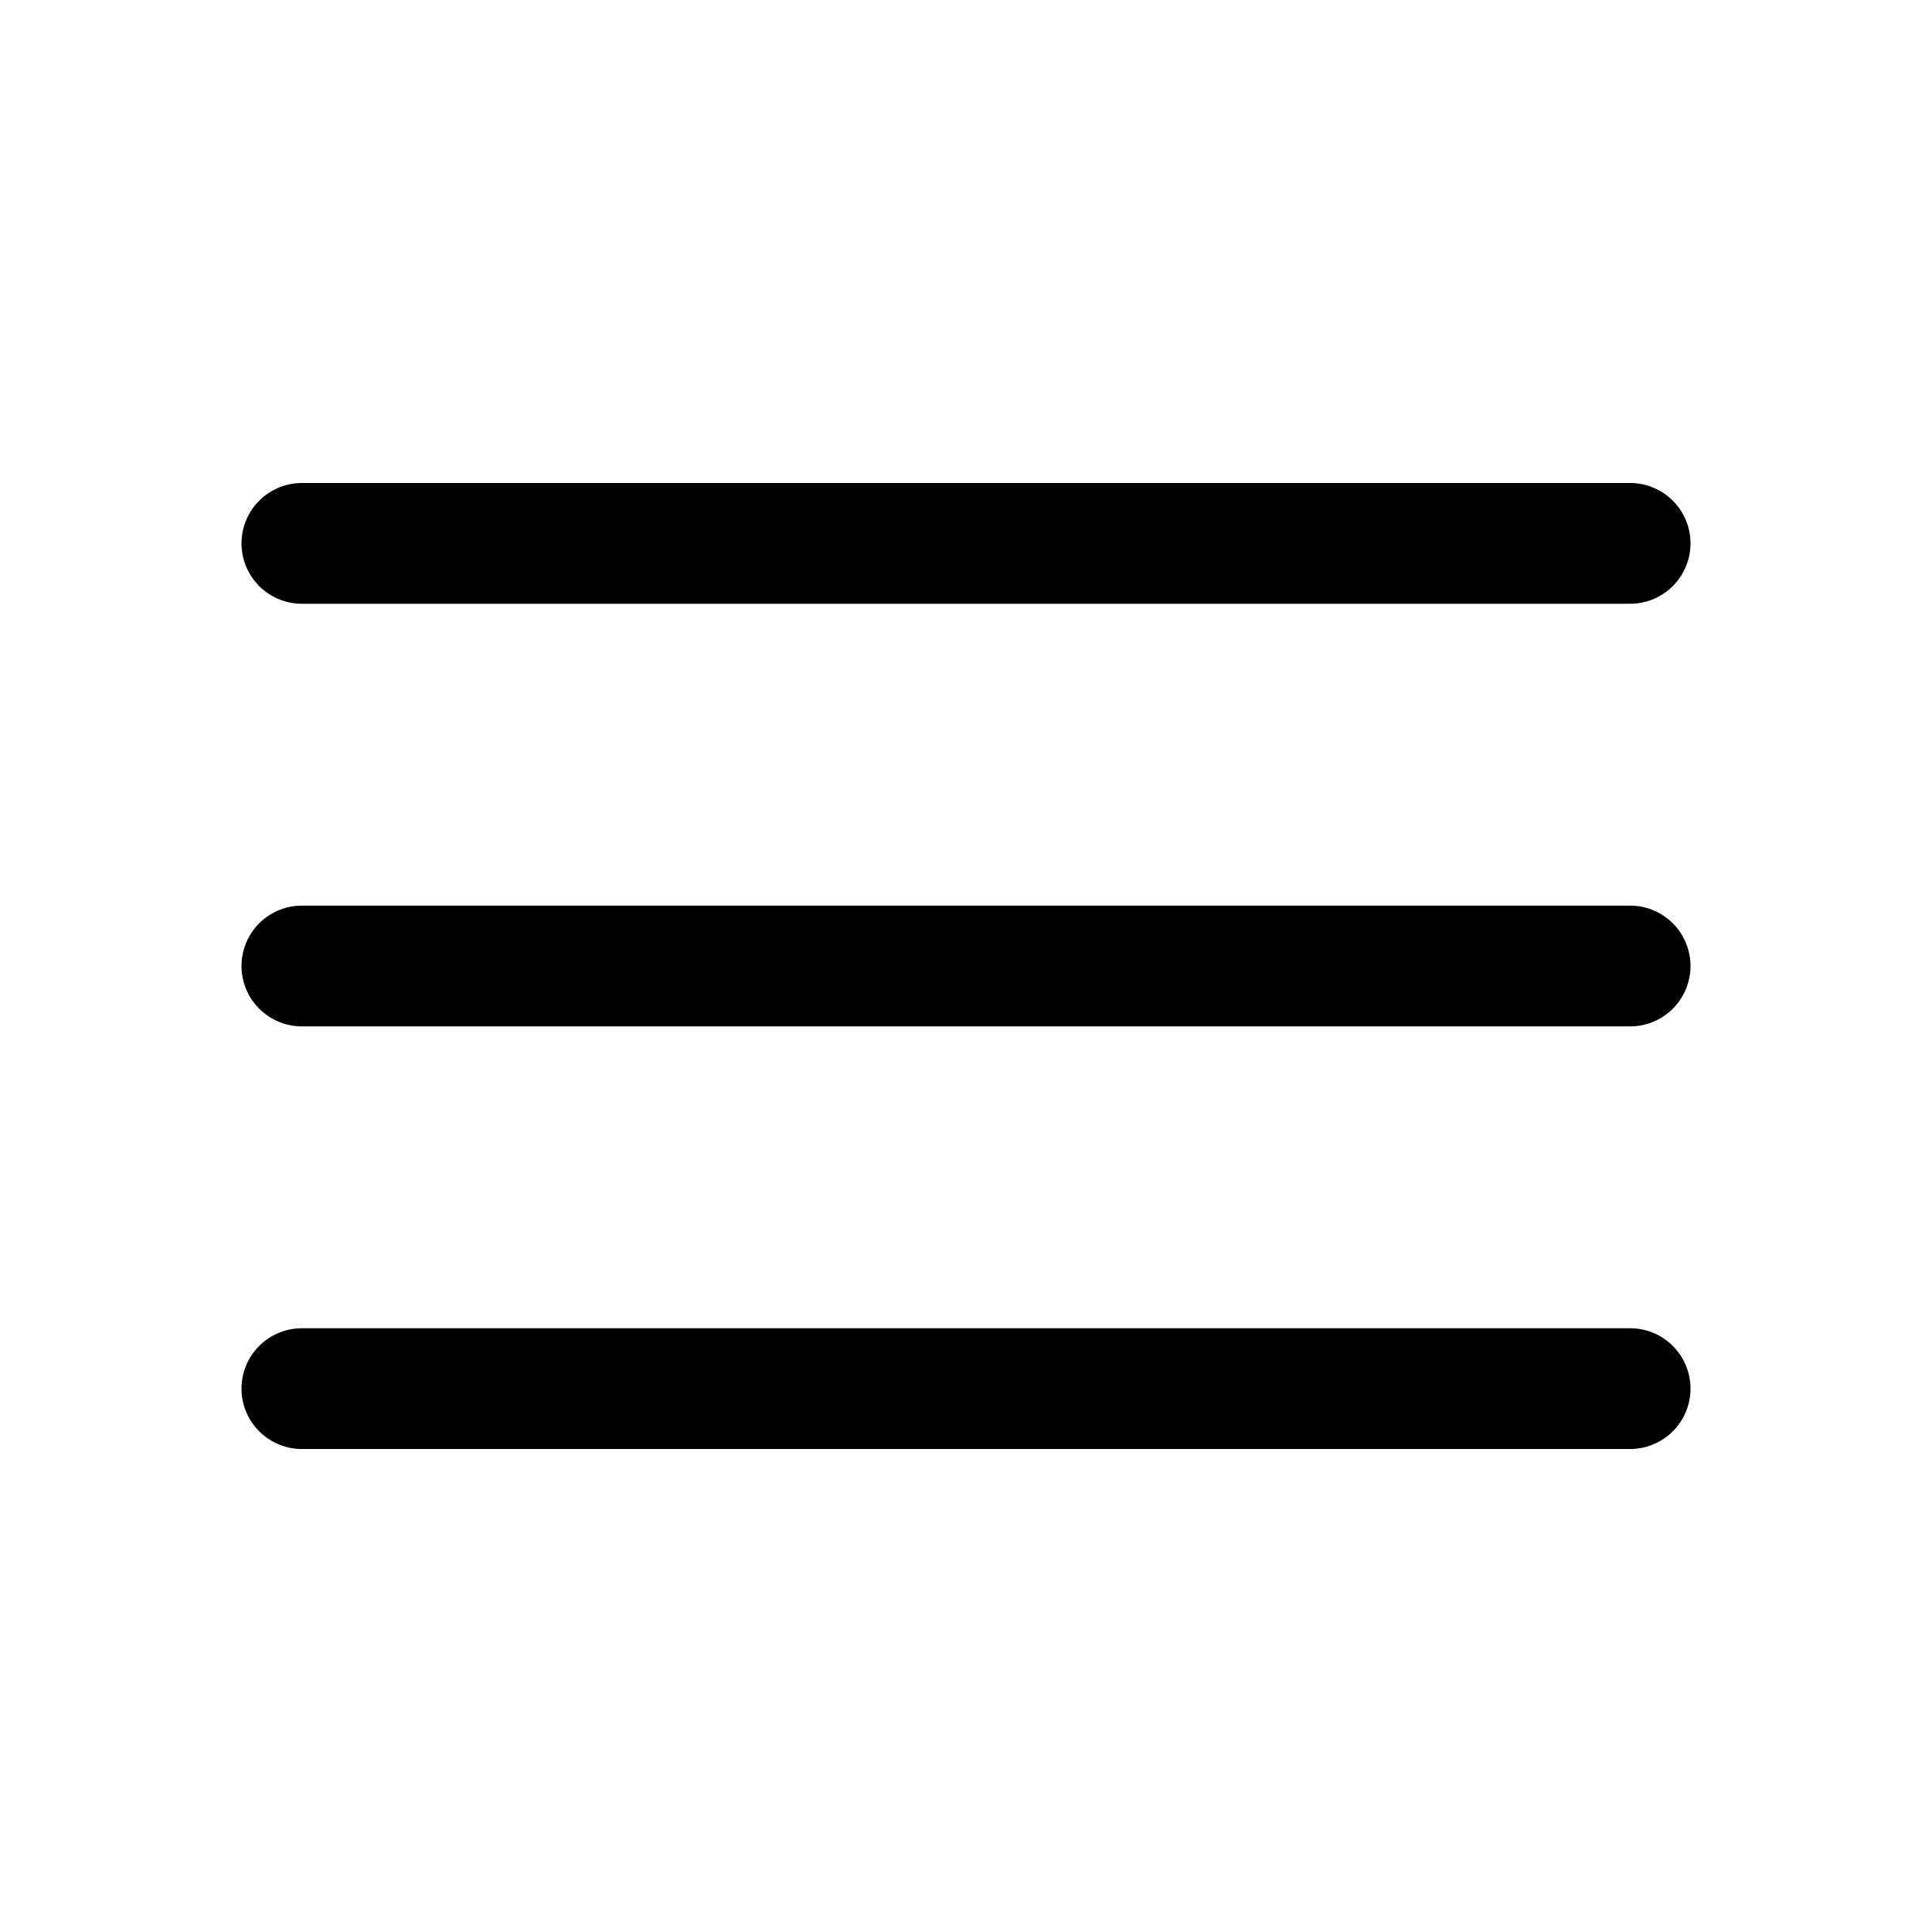
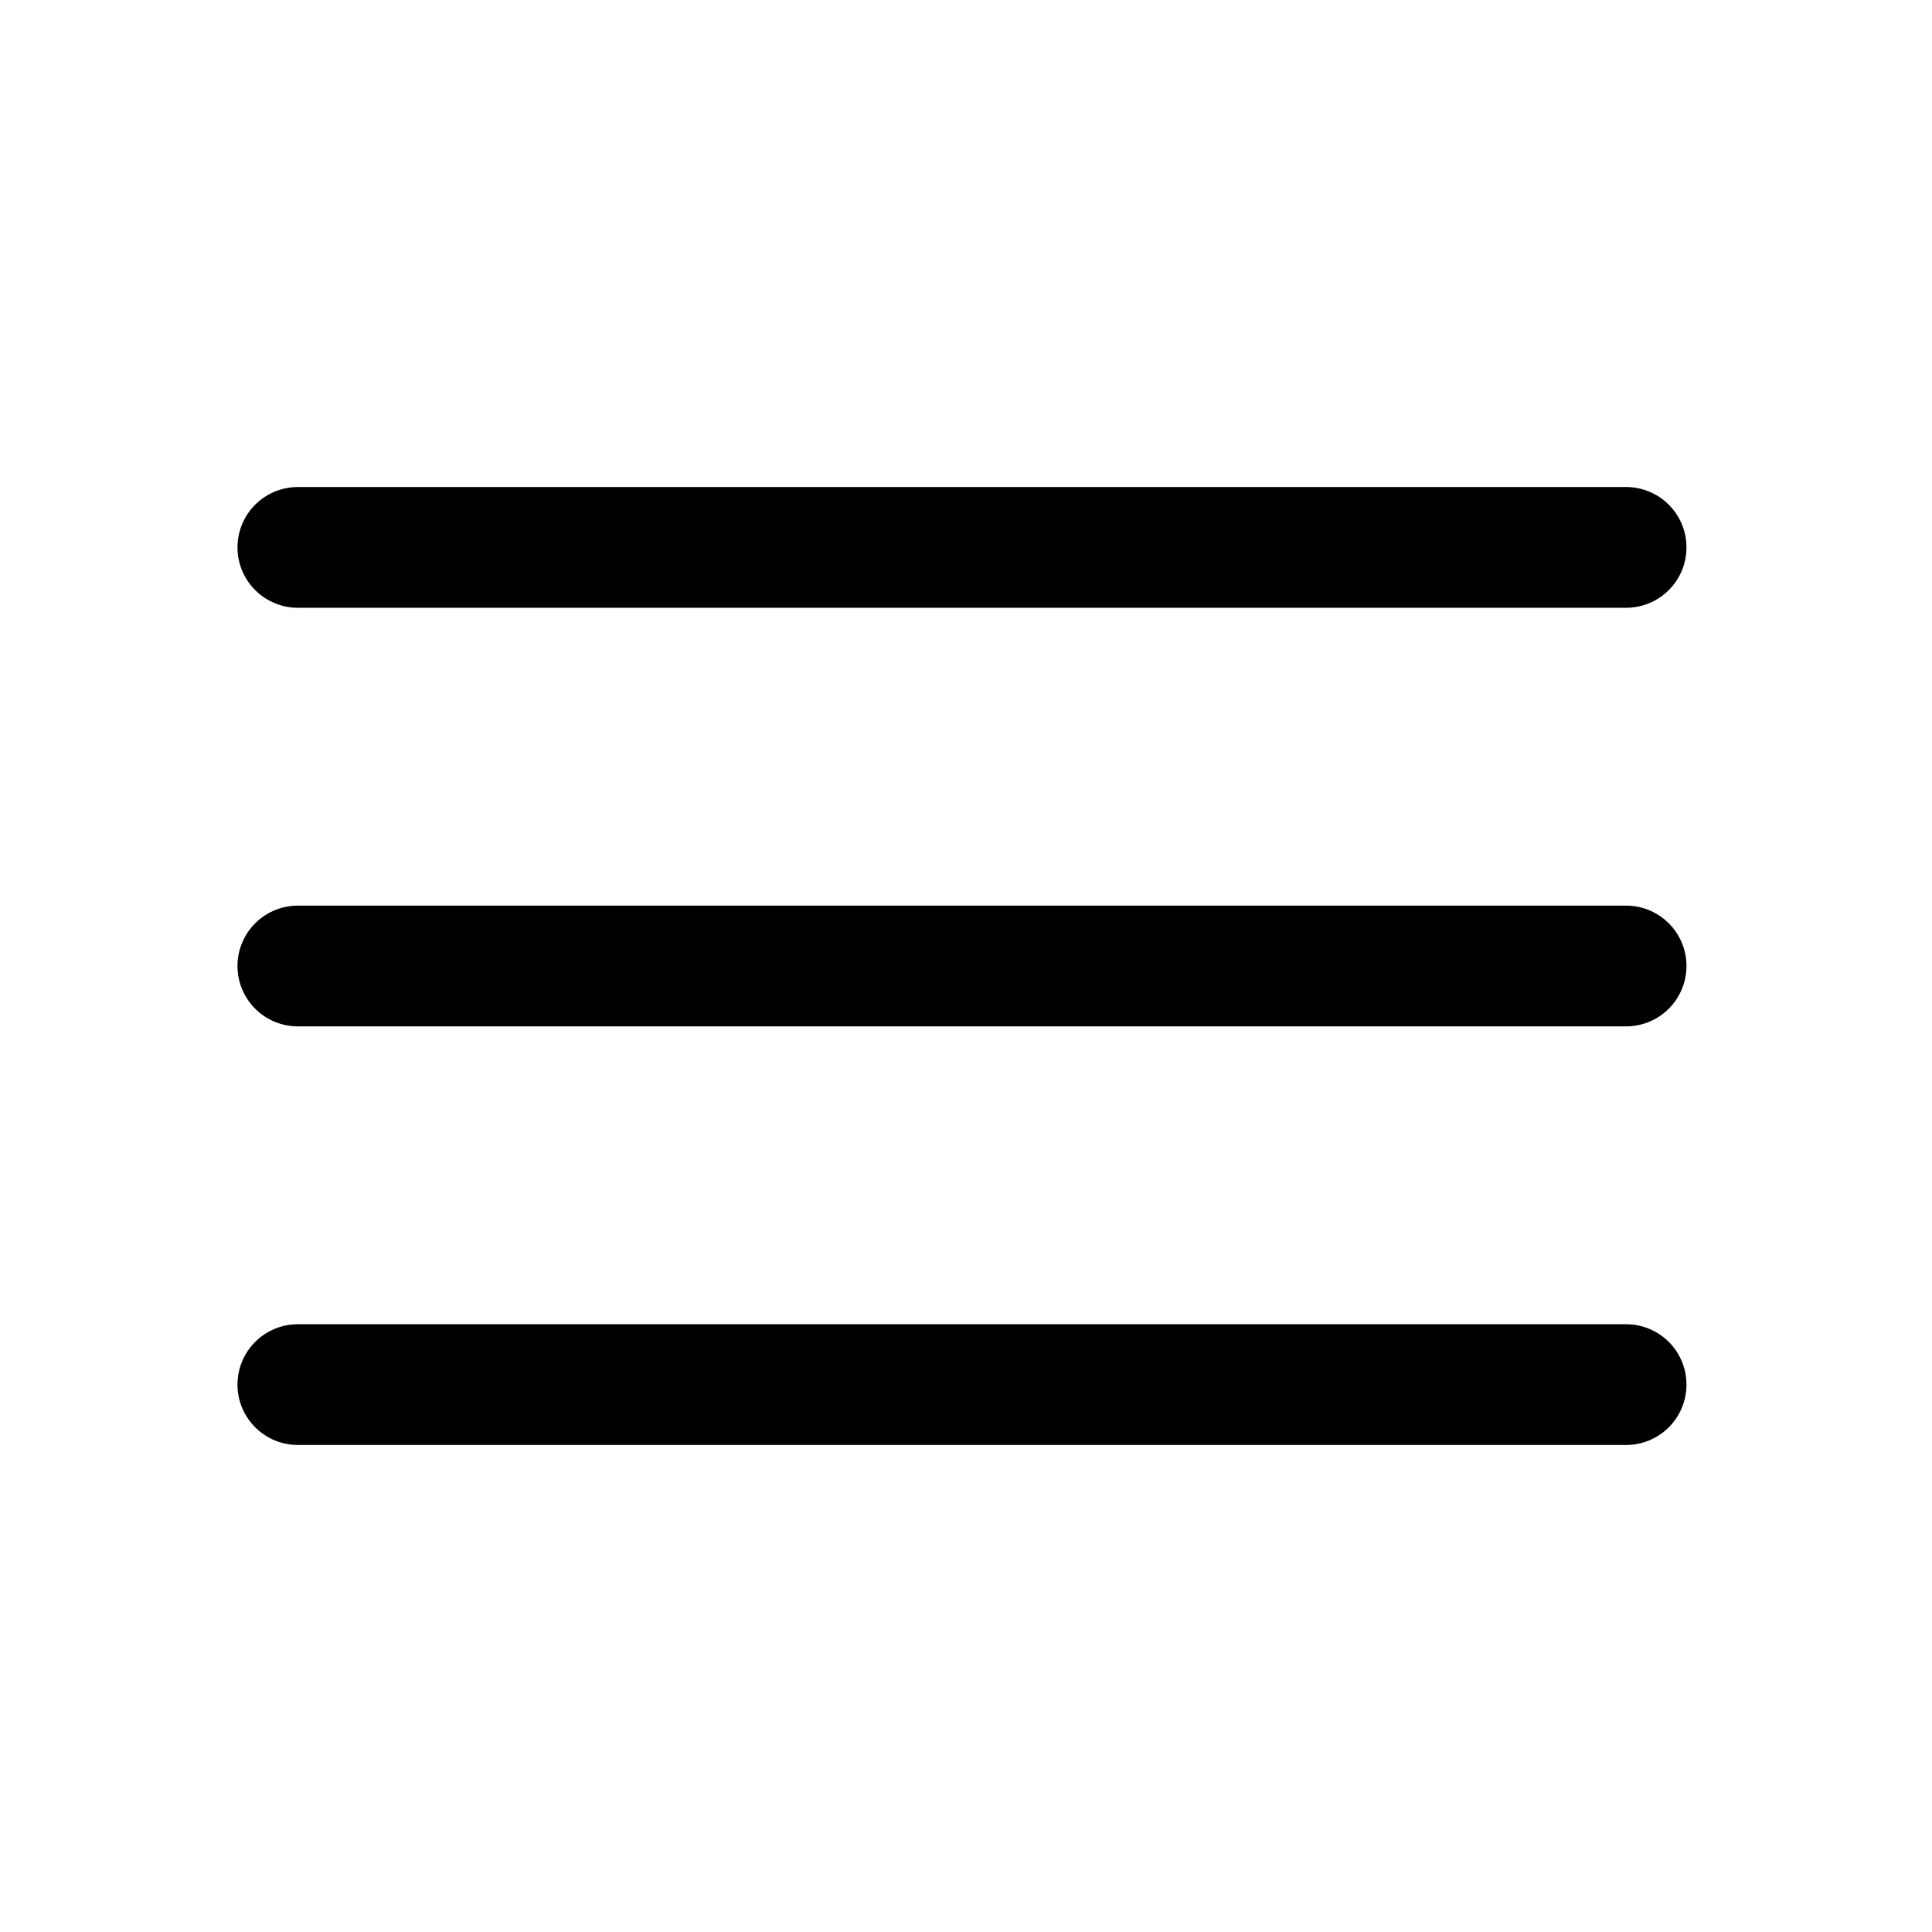
- <svg xmlns="http://www.w3.org/2000/svg" viewBox="0 0 24 24" fill="none" stroke="currentColor" stroke-linecap="round" stroke-linejoin="round" stroke-width="1.5">
-   <path d="M3.75 6.75h16.5M3.75 12h16.5m-16.5 5.25h16.5" />
+ <svg xmlns="http://www.w3.org/2000/svg" viewBox="0 0 24 24">
+   <g fill="none" stroke="currentColor" stroke-linecap="round" stroke-linejoin="round" stroke-width="1.5">
+     <path d="m3.7 6.8h16.5" />
+     <path d="m3.7 12h16.5" />
+     <path d="m3.7 17.2h16.5" />
+   </g>
</svg>
